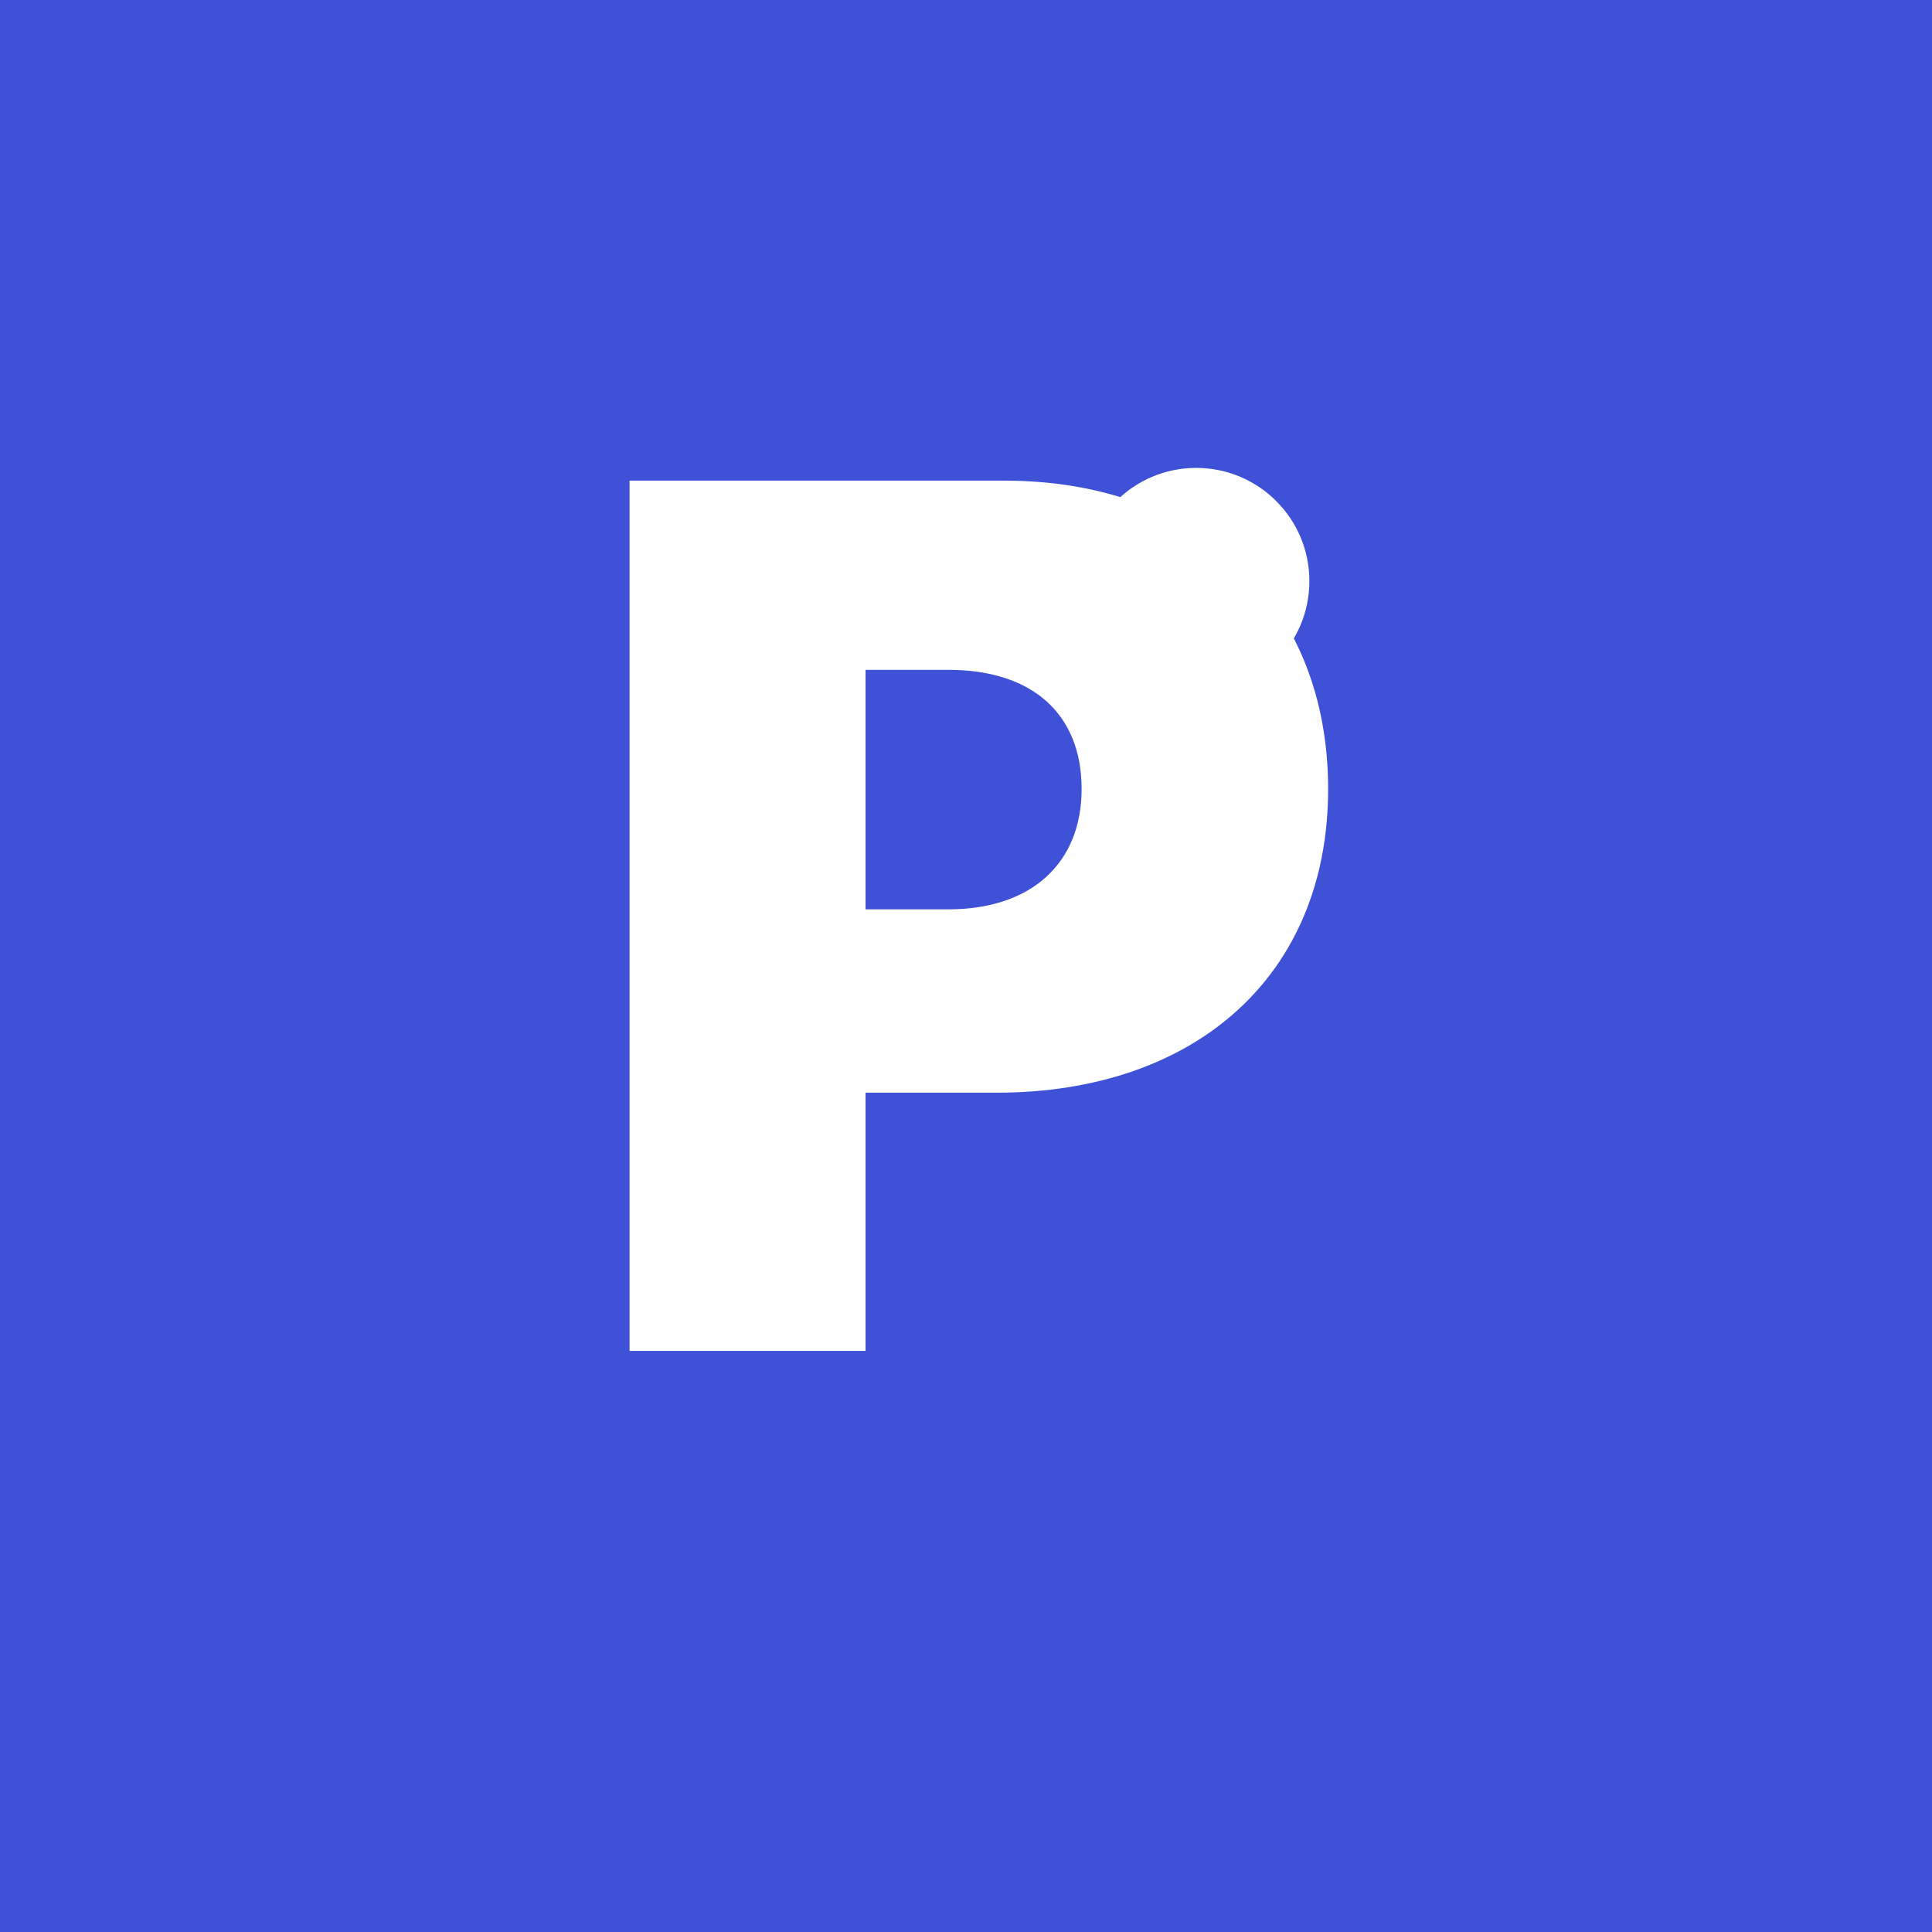
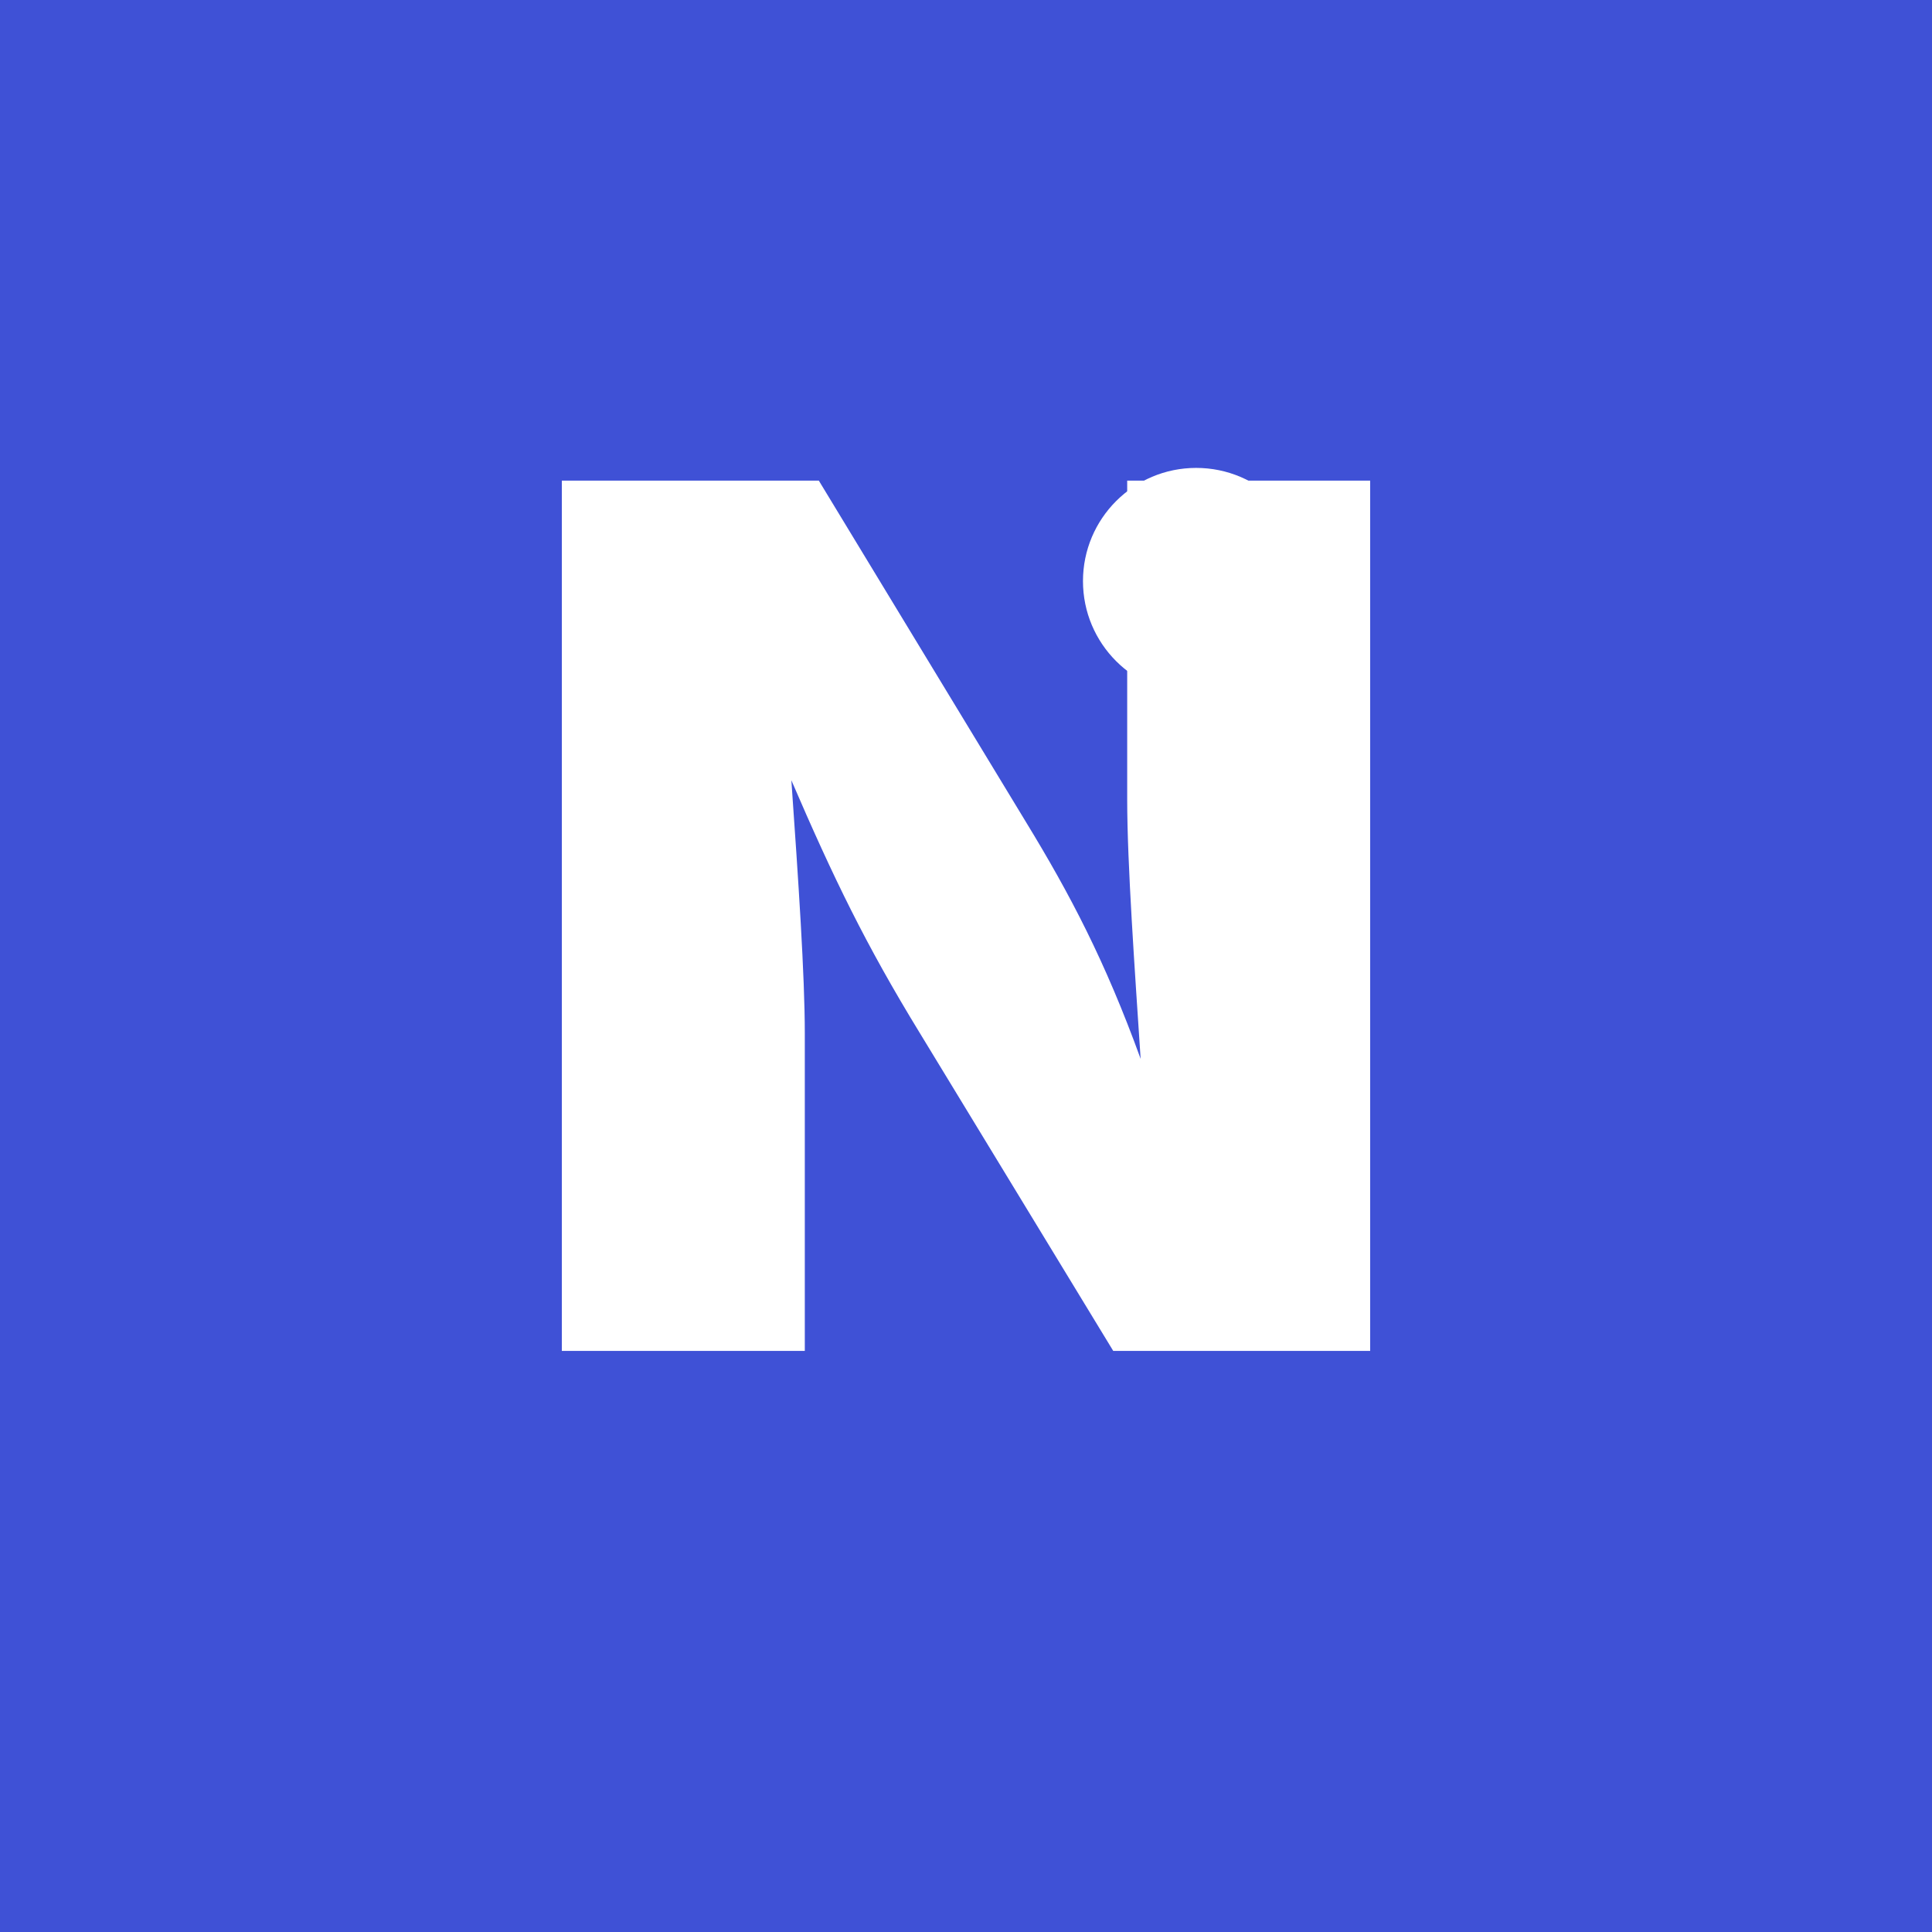
<svg xmlns="http://www.w3.org/2000/svg" viewBox="0 0 512 512" width="512" height="512">
  <rect width="512" height="512" fill="#3F51D6" />
-   <text x="256" y="358" text-anchor="middle" font-family="-apple-system, BlinkMacSystemFont, 'Segoe UI', sans-serif" font-size="317" font-weight="900" fill="#FFFFFF" letter-spacing="-10">P</text>
+   <text x="256" y="358" text-anchor="middle" font-family="-apple-system, BlinkMacSystemFont, 'Segoe UI', sans-serif" font-size="317" font-weight="900" fill="#FFFFFF" letter-spacing="-10">N</text>
  <circle cx="317" cy="154" r="30" fill="#FFFFFF" />
</svg>
